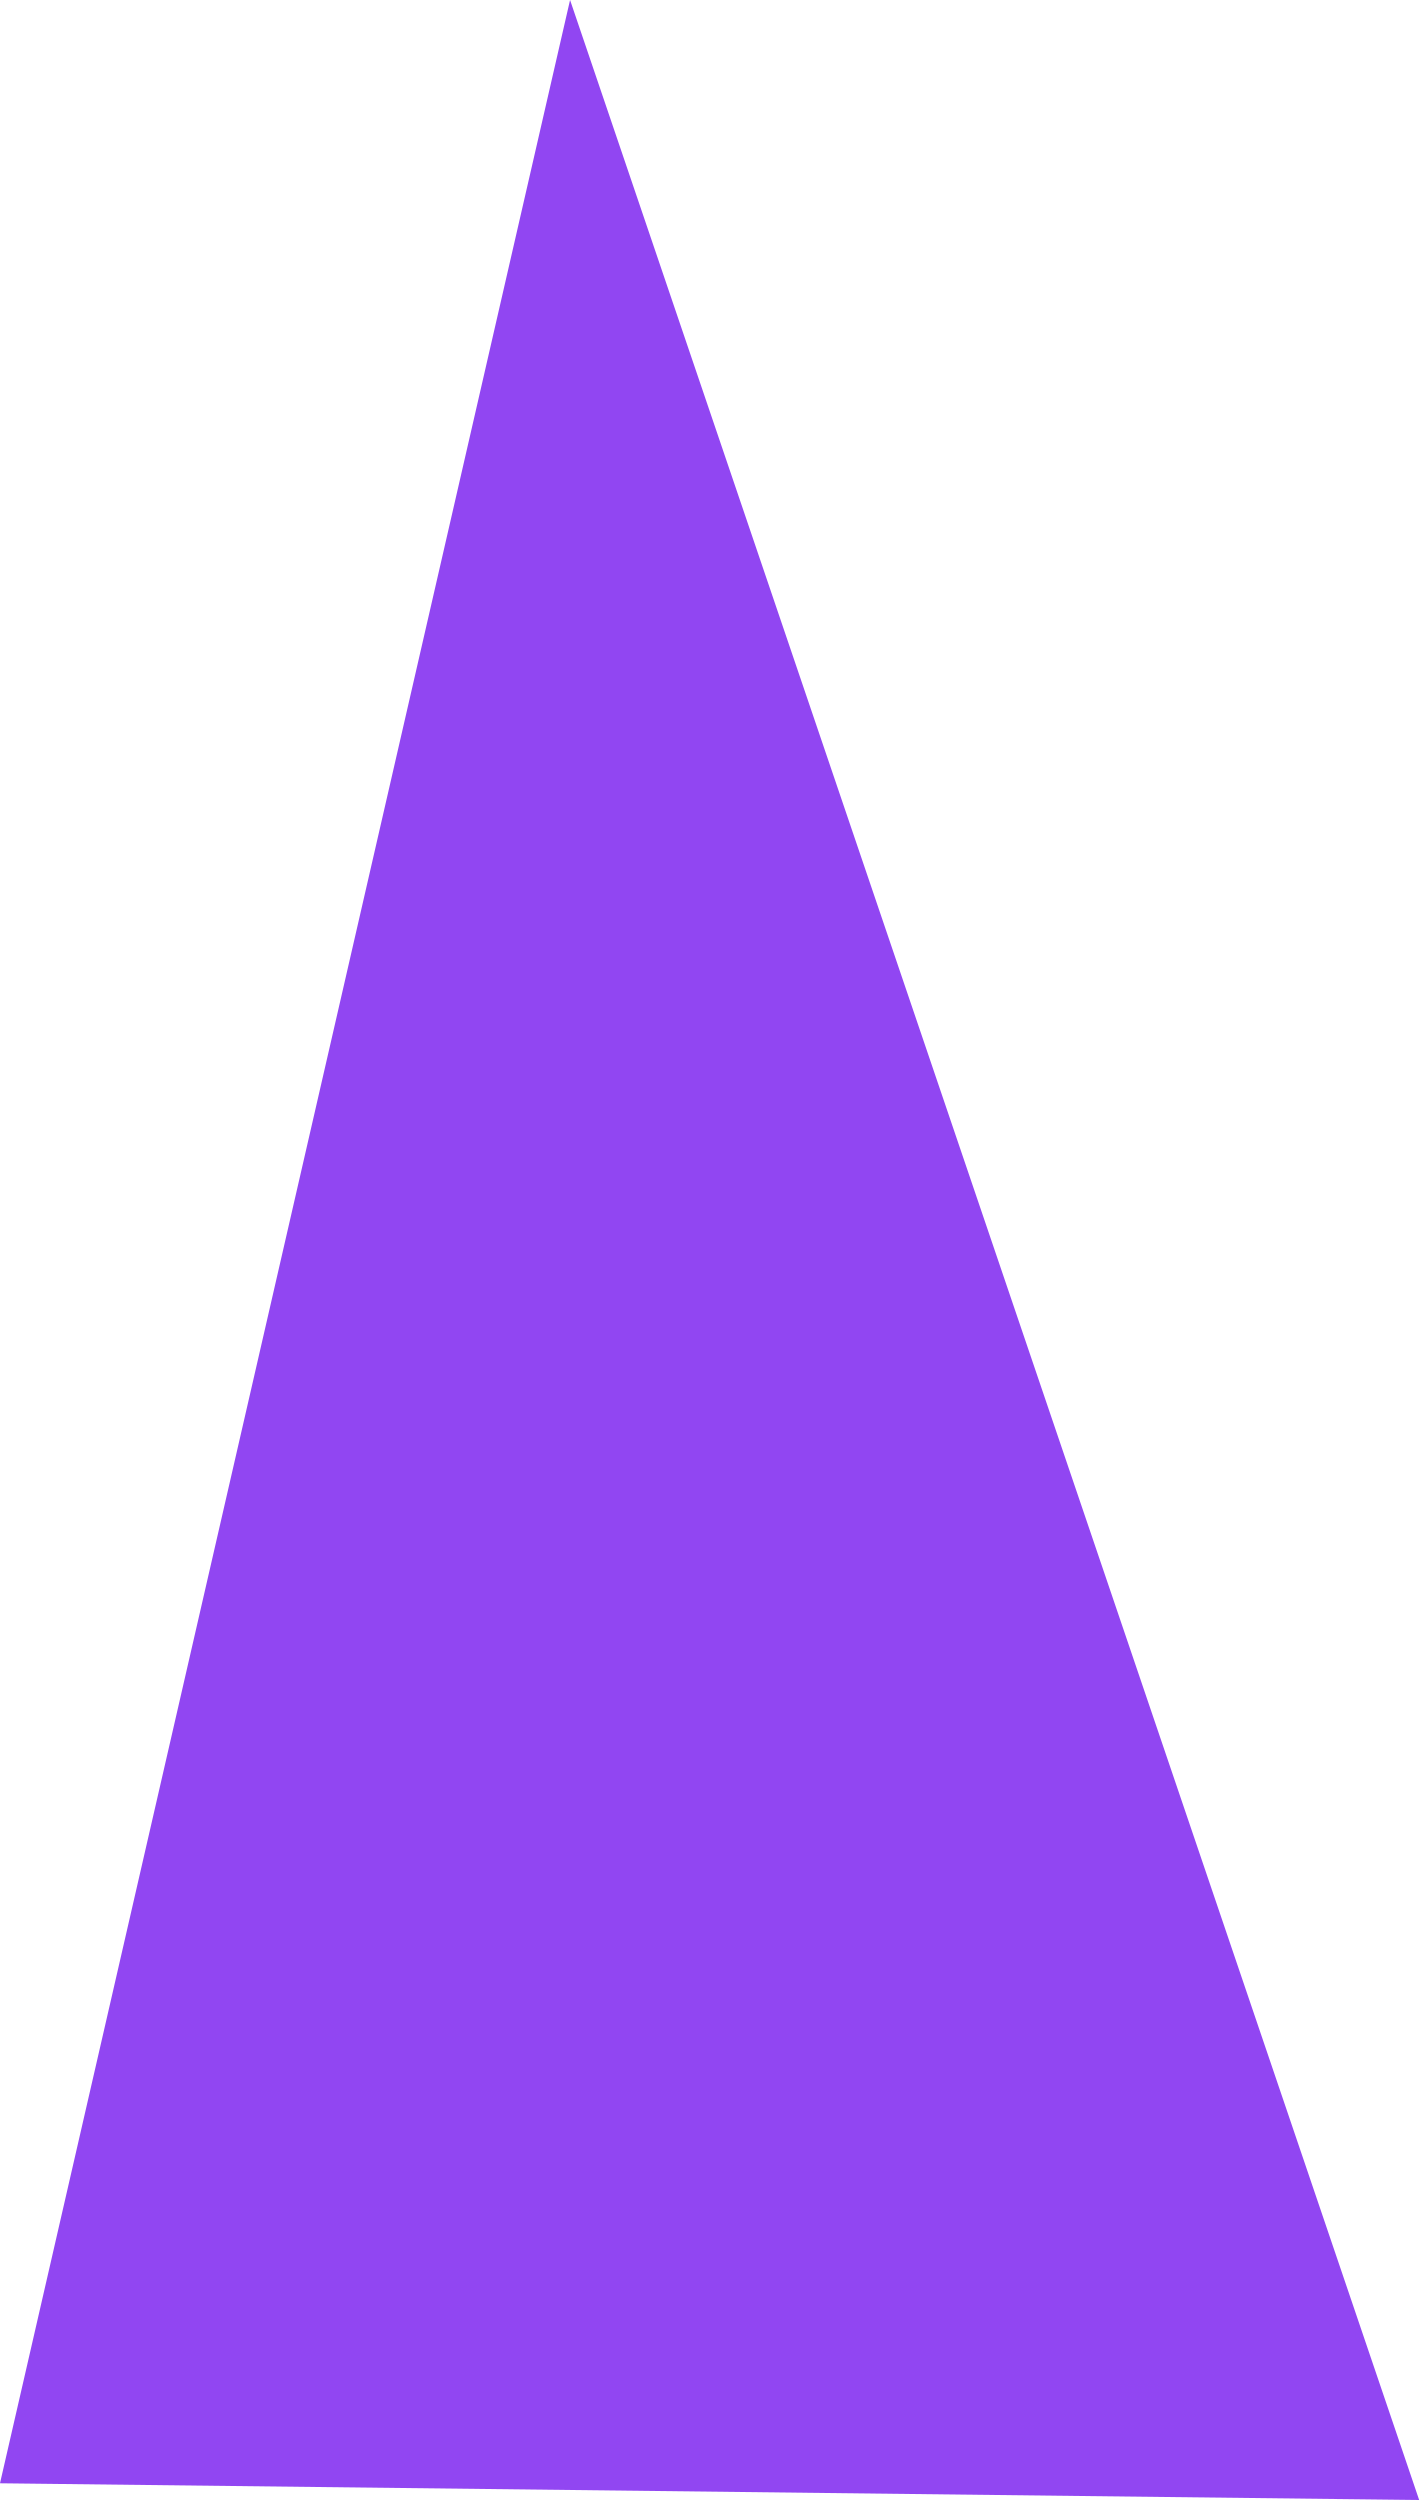
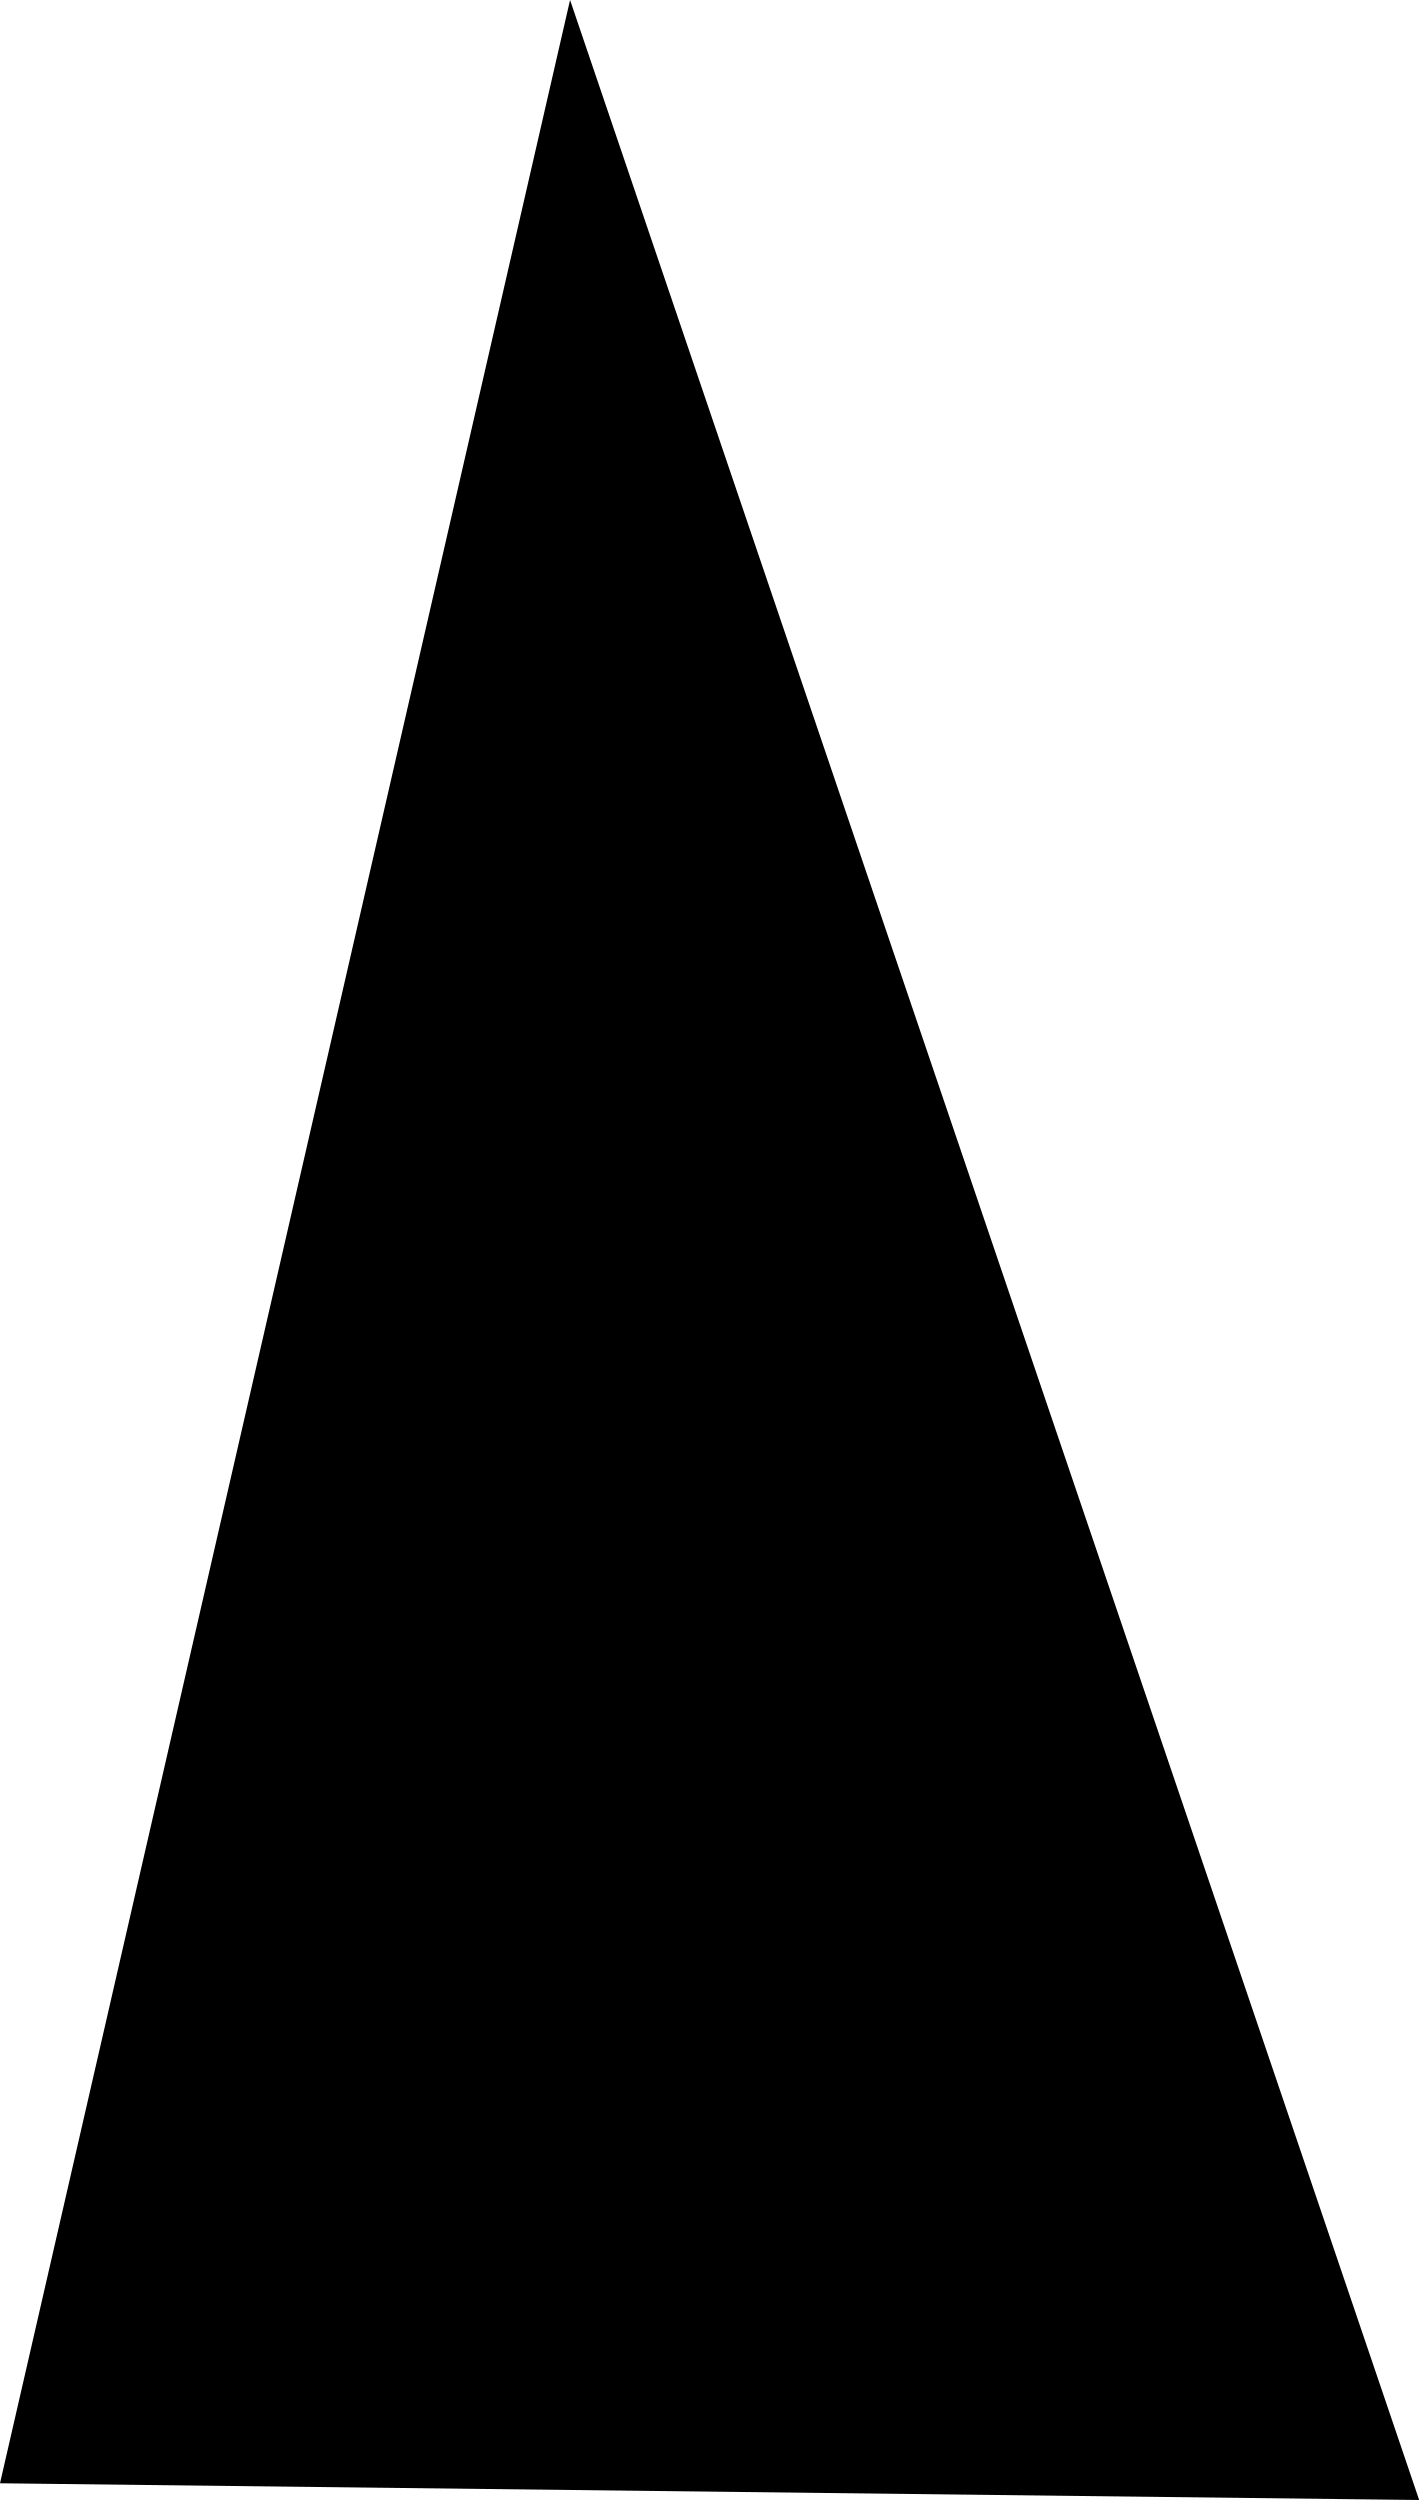
<svg xmlns="http://www.w3.org/2000/svg" id="b" data-name="Layer 2" width="56.955" height="100.332" viewBox="0 0 56.955 100.332">
  <g id="c" data-name="Layer 1">
-     <polygon points="56.955 100.332 0 99.661 22.878 0 56.955 100.332" fill="#9146f2" events="visiblePainted" />
+     <polygon points="56.955 100.332 0 99.661 22.878 0 56.955 100.332" fill="currentColor" events="visiblePainted" />
  </g>
</svg>
